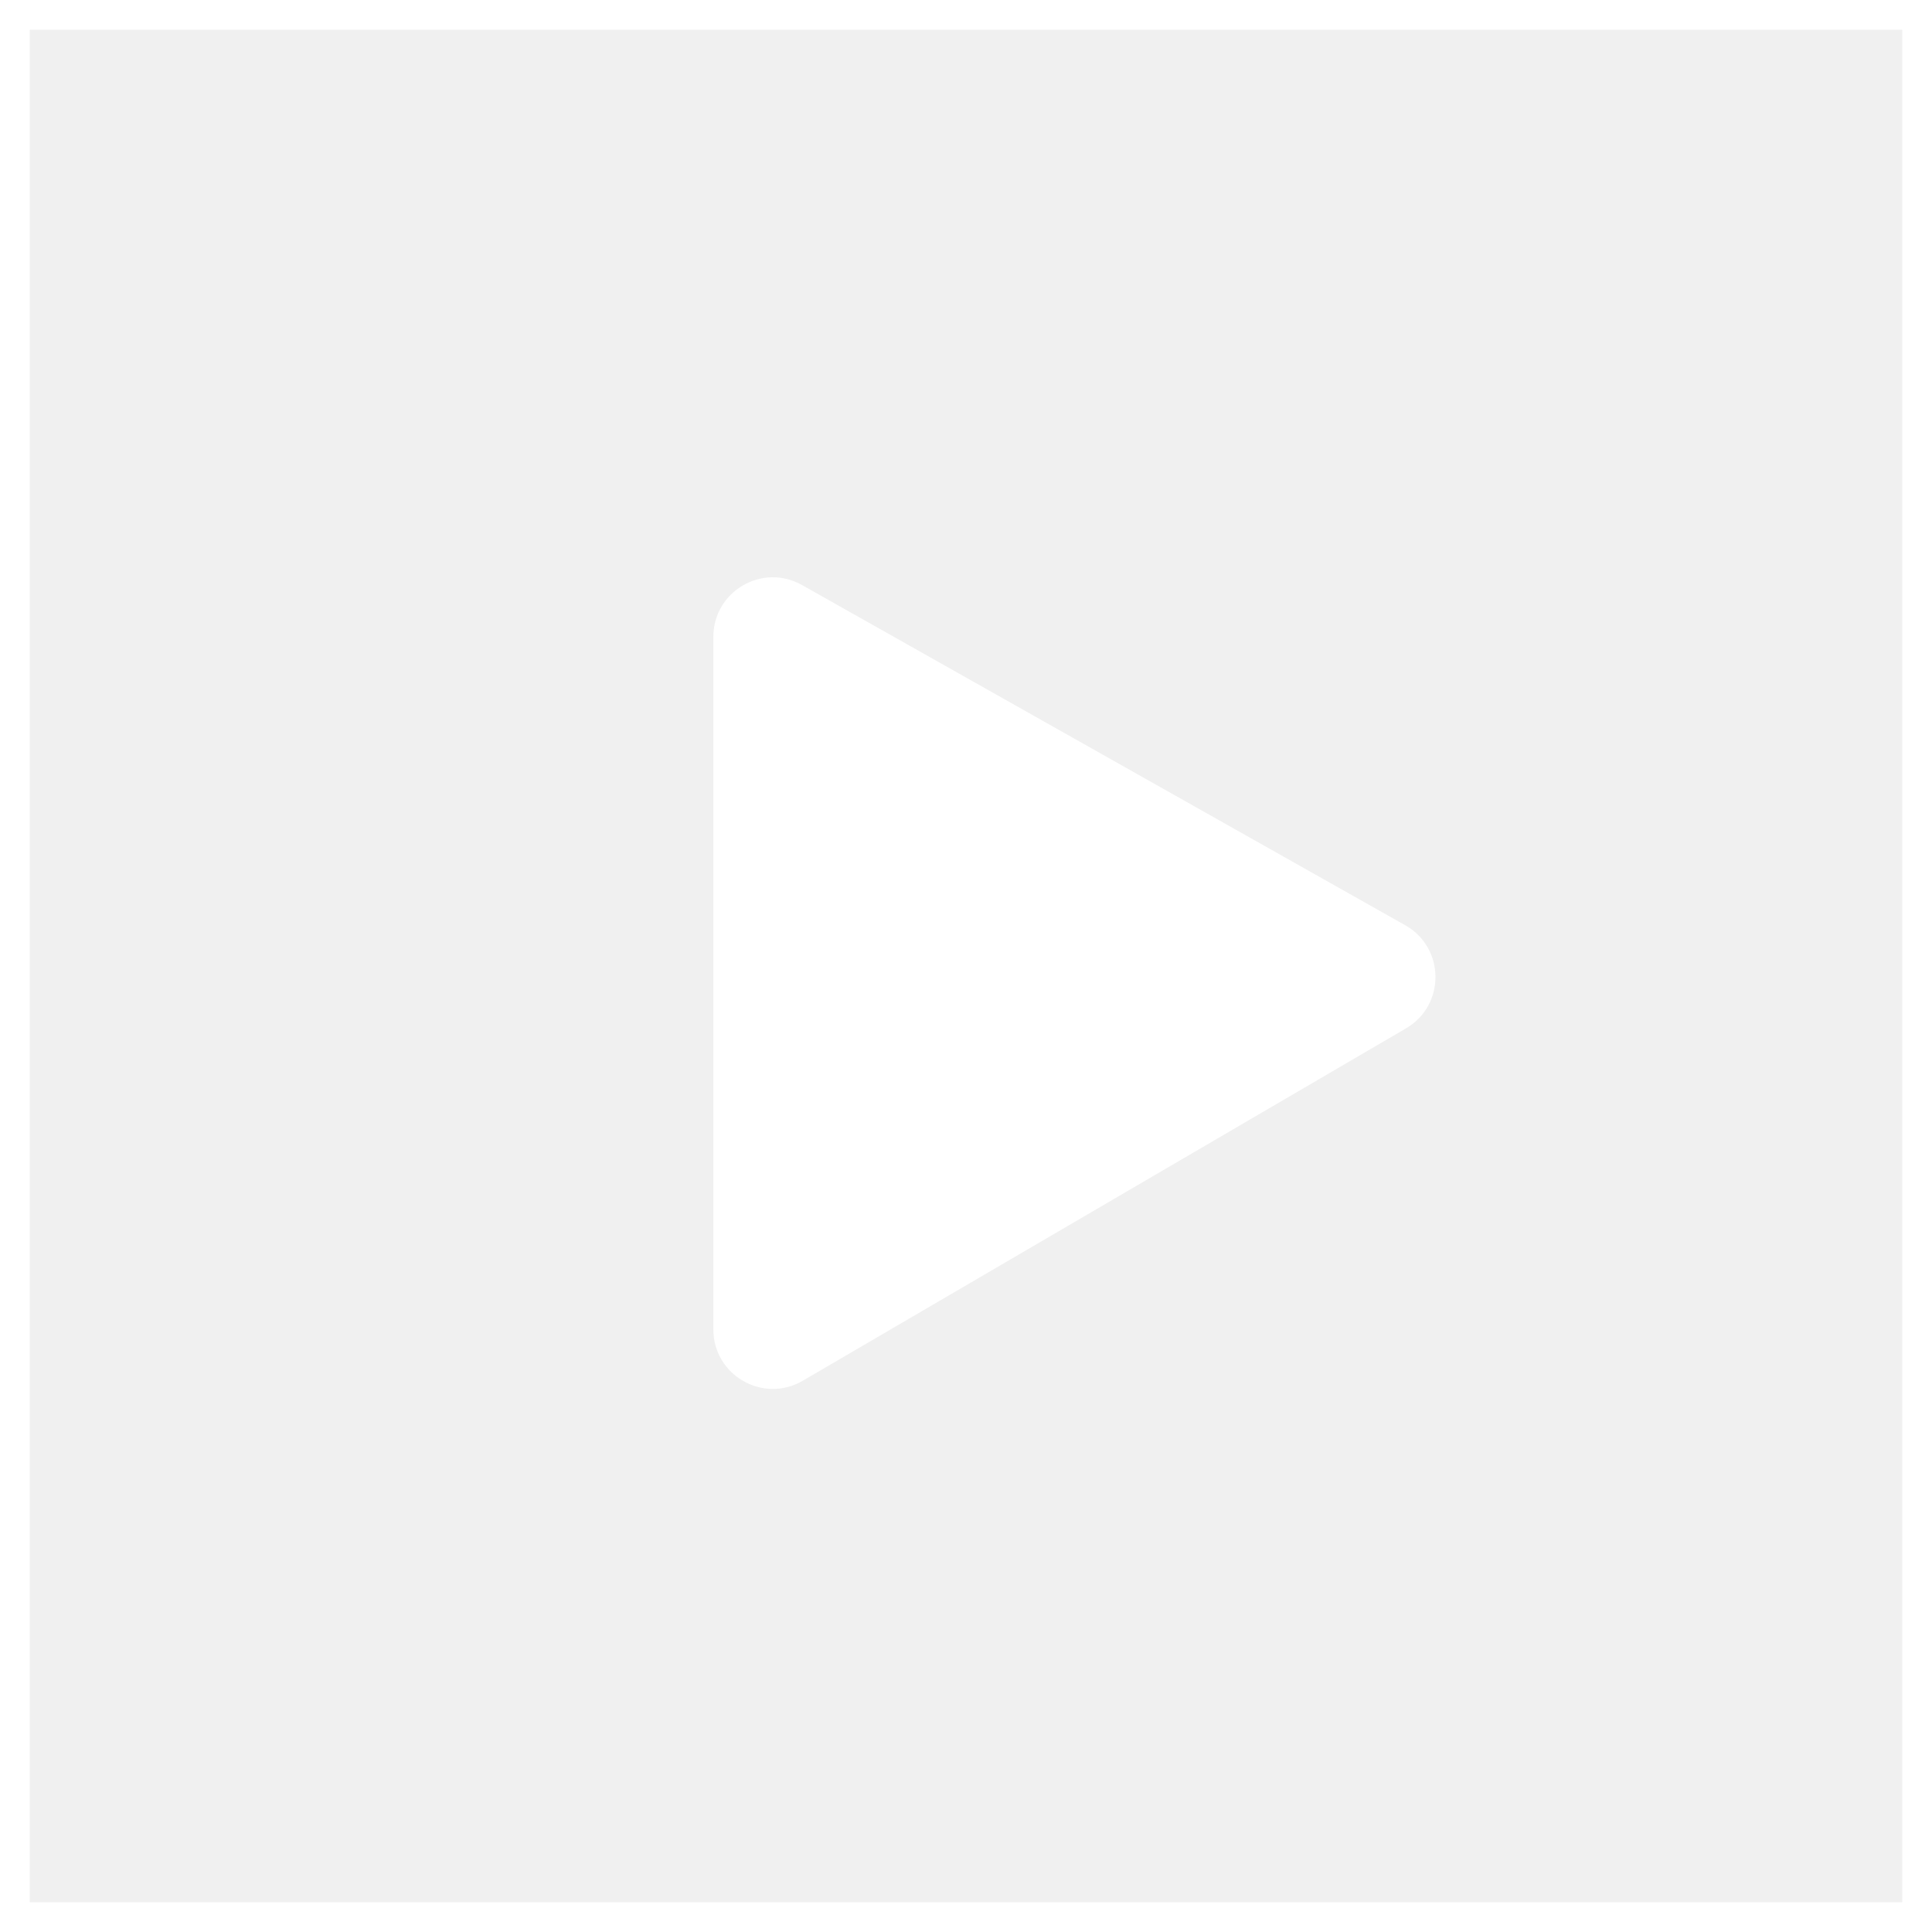
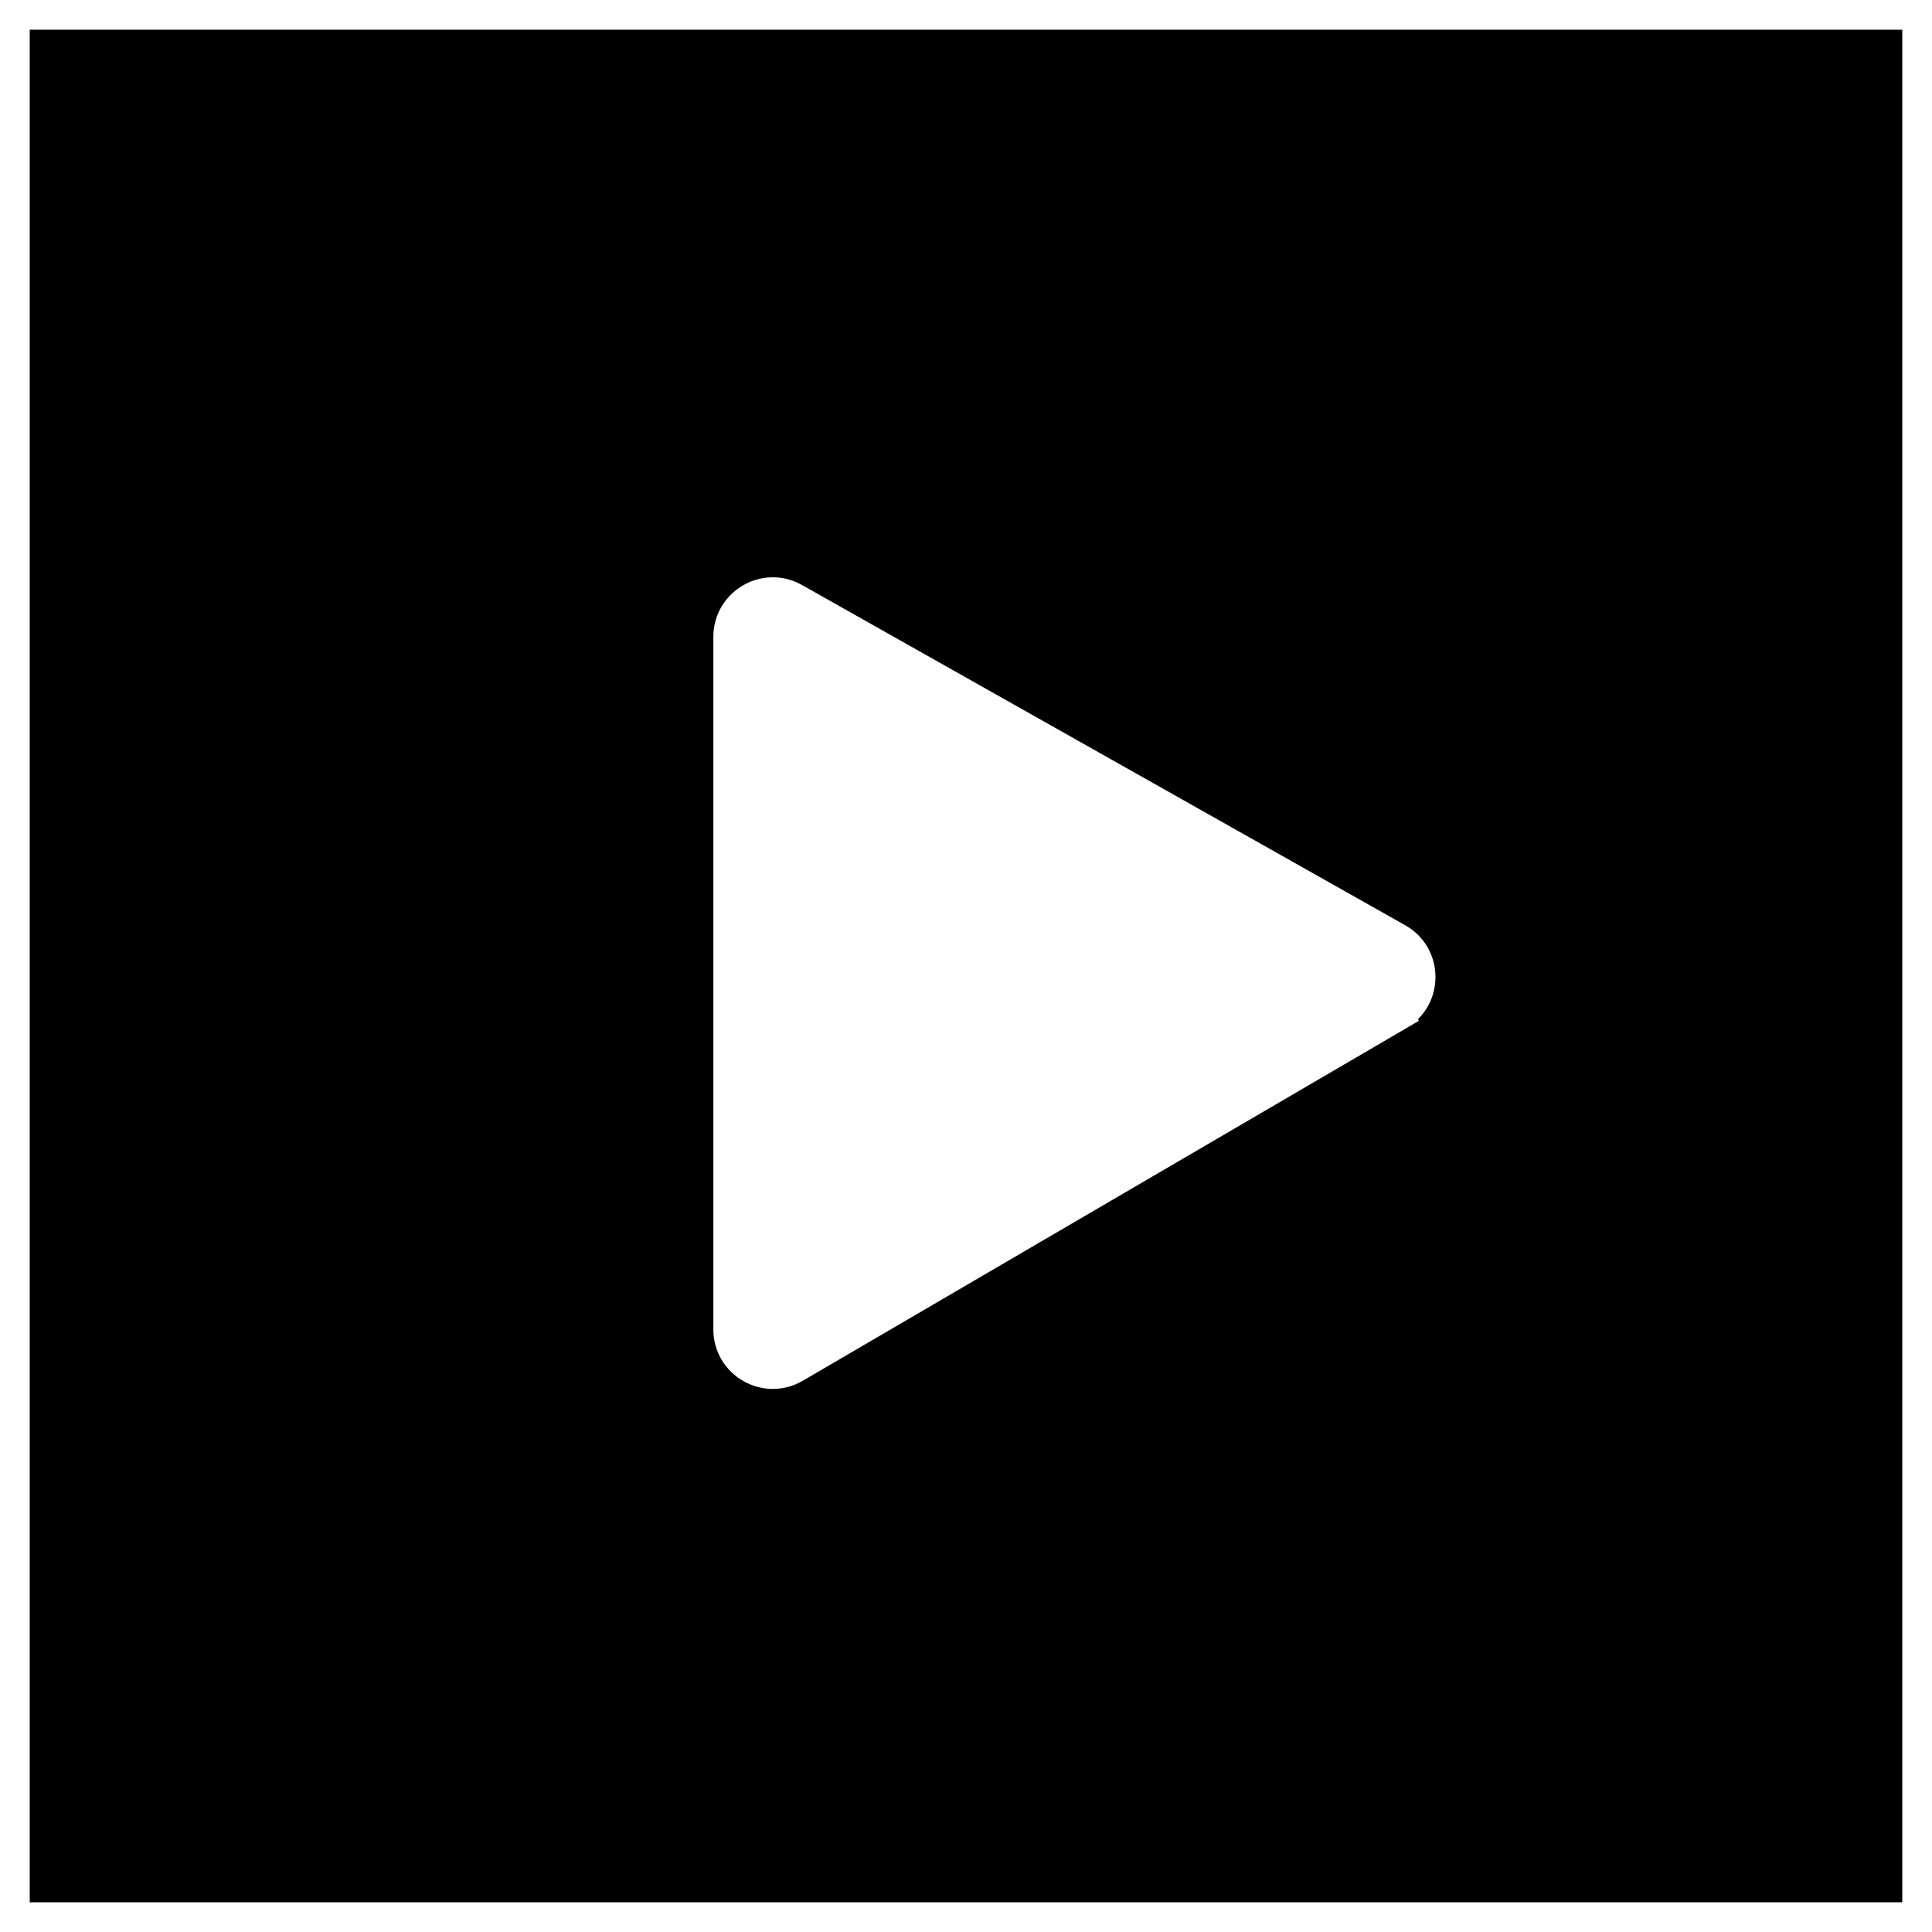
<svg xmlns="http://www.w3.org/2000/svg" width="65" height="65" viewBox="0 0 65 65" fill="none">
-   <path d="M24 44.727V21.425C24 19.894 25.649 18.931 26.983 19.683L47.278 31.129C48.622 31.888 48.637 33.819 47.304 34.598L27.009 46.453C25.675 47.232 24 46.271 24 44.727Z" fill="white" />
-   <path d="M64.5 0.5H0.5V64.5H64.5V0.5Z" stroke="white" />
+   <rect x="0.5" y="0.5" width="64" height="64" fill="black" />
+   <path d="M47.052 34.166L47.304 34.598L47.052 34.166L26.757 46.022C25.757 46.606 24.5 45.885 24.5 44.727V21.425C24.5 20.277 25.737 19.554 26.737 20.118C26.737 20.118 26.737 20.118 26.737 20.118L47.032 31.565C48.041 32.134 48.051 33.582 47.052 34.166Z" fill="white" stroke="white" />
+   <rect x="0.5" y="0.5" width="64" height="64" stroke="white" />
</svg>
